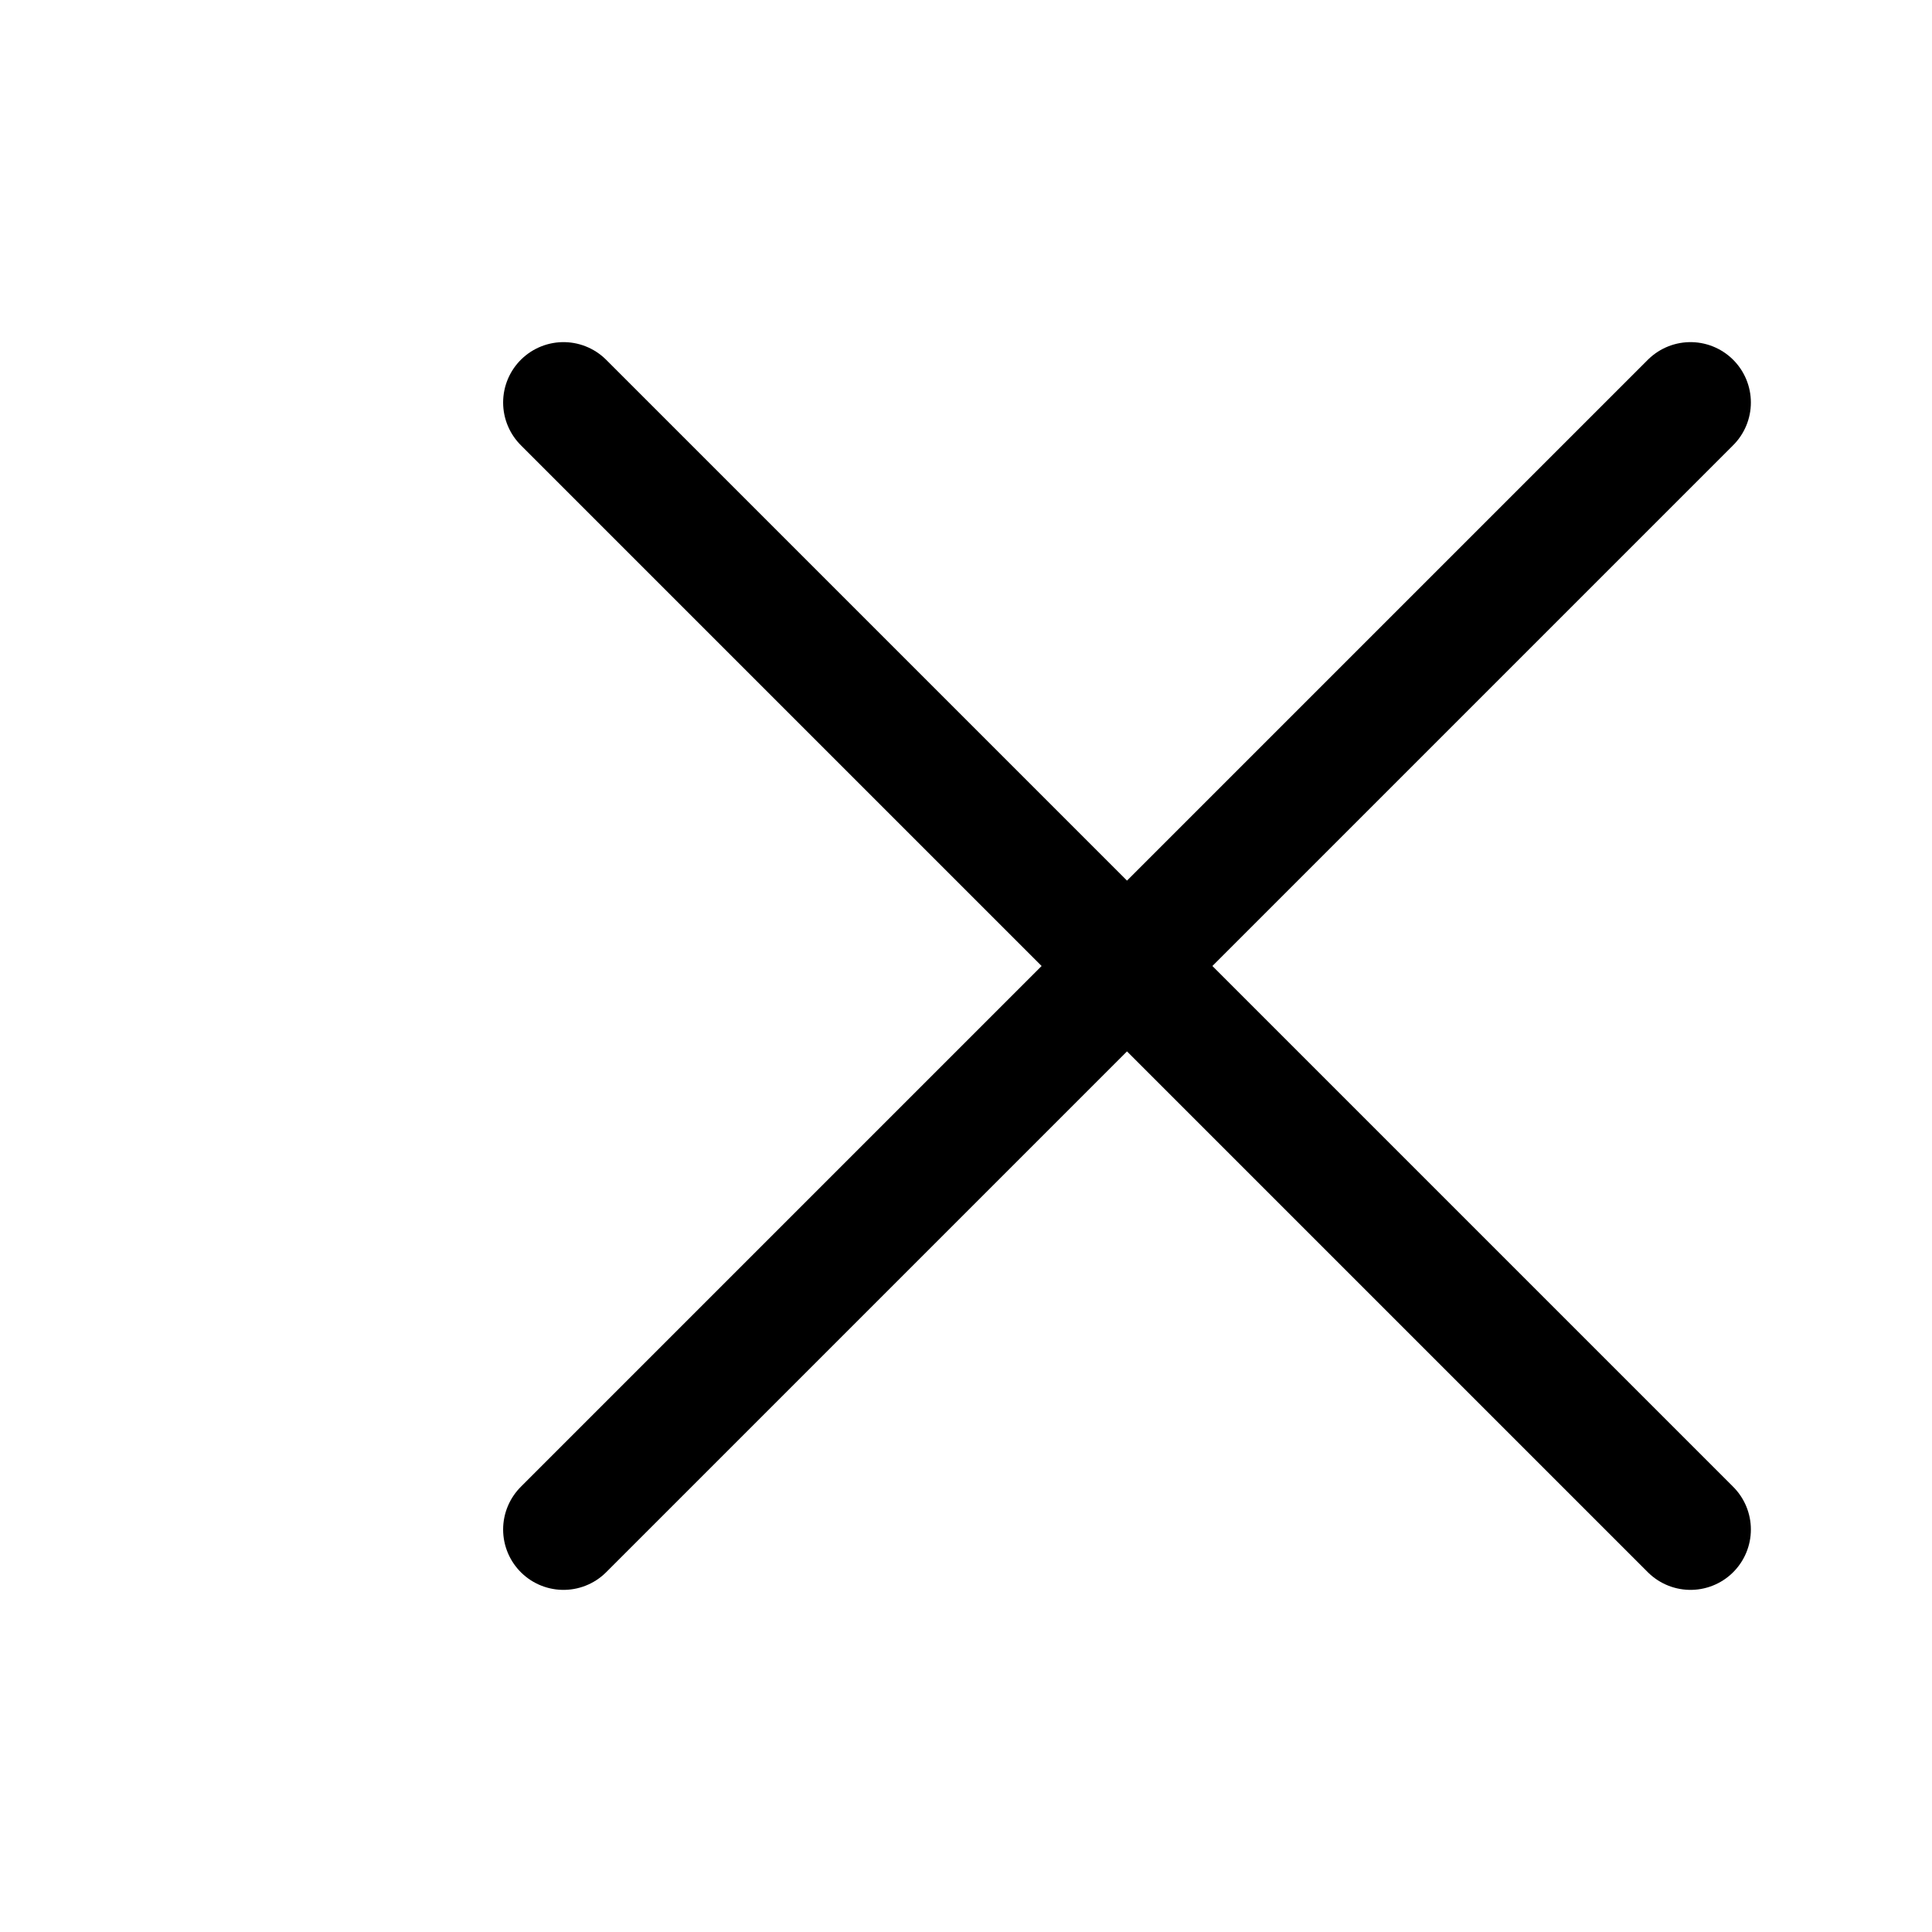
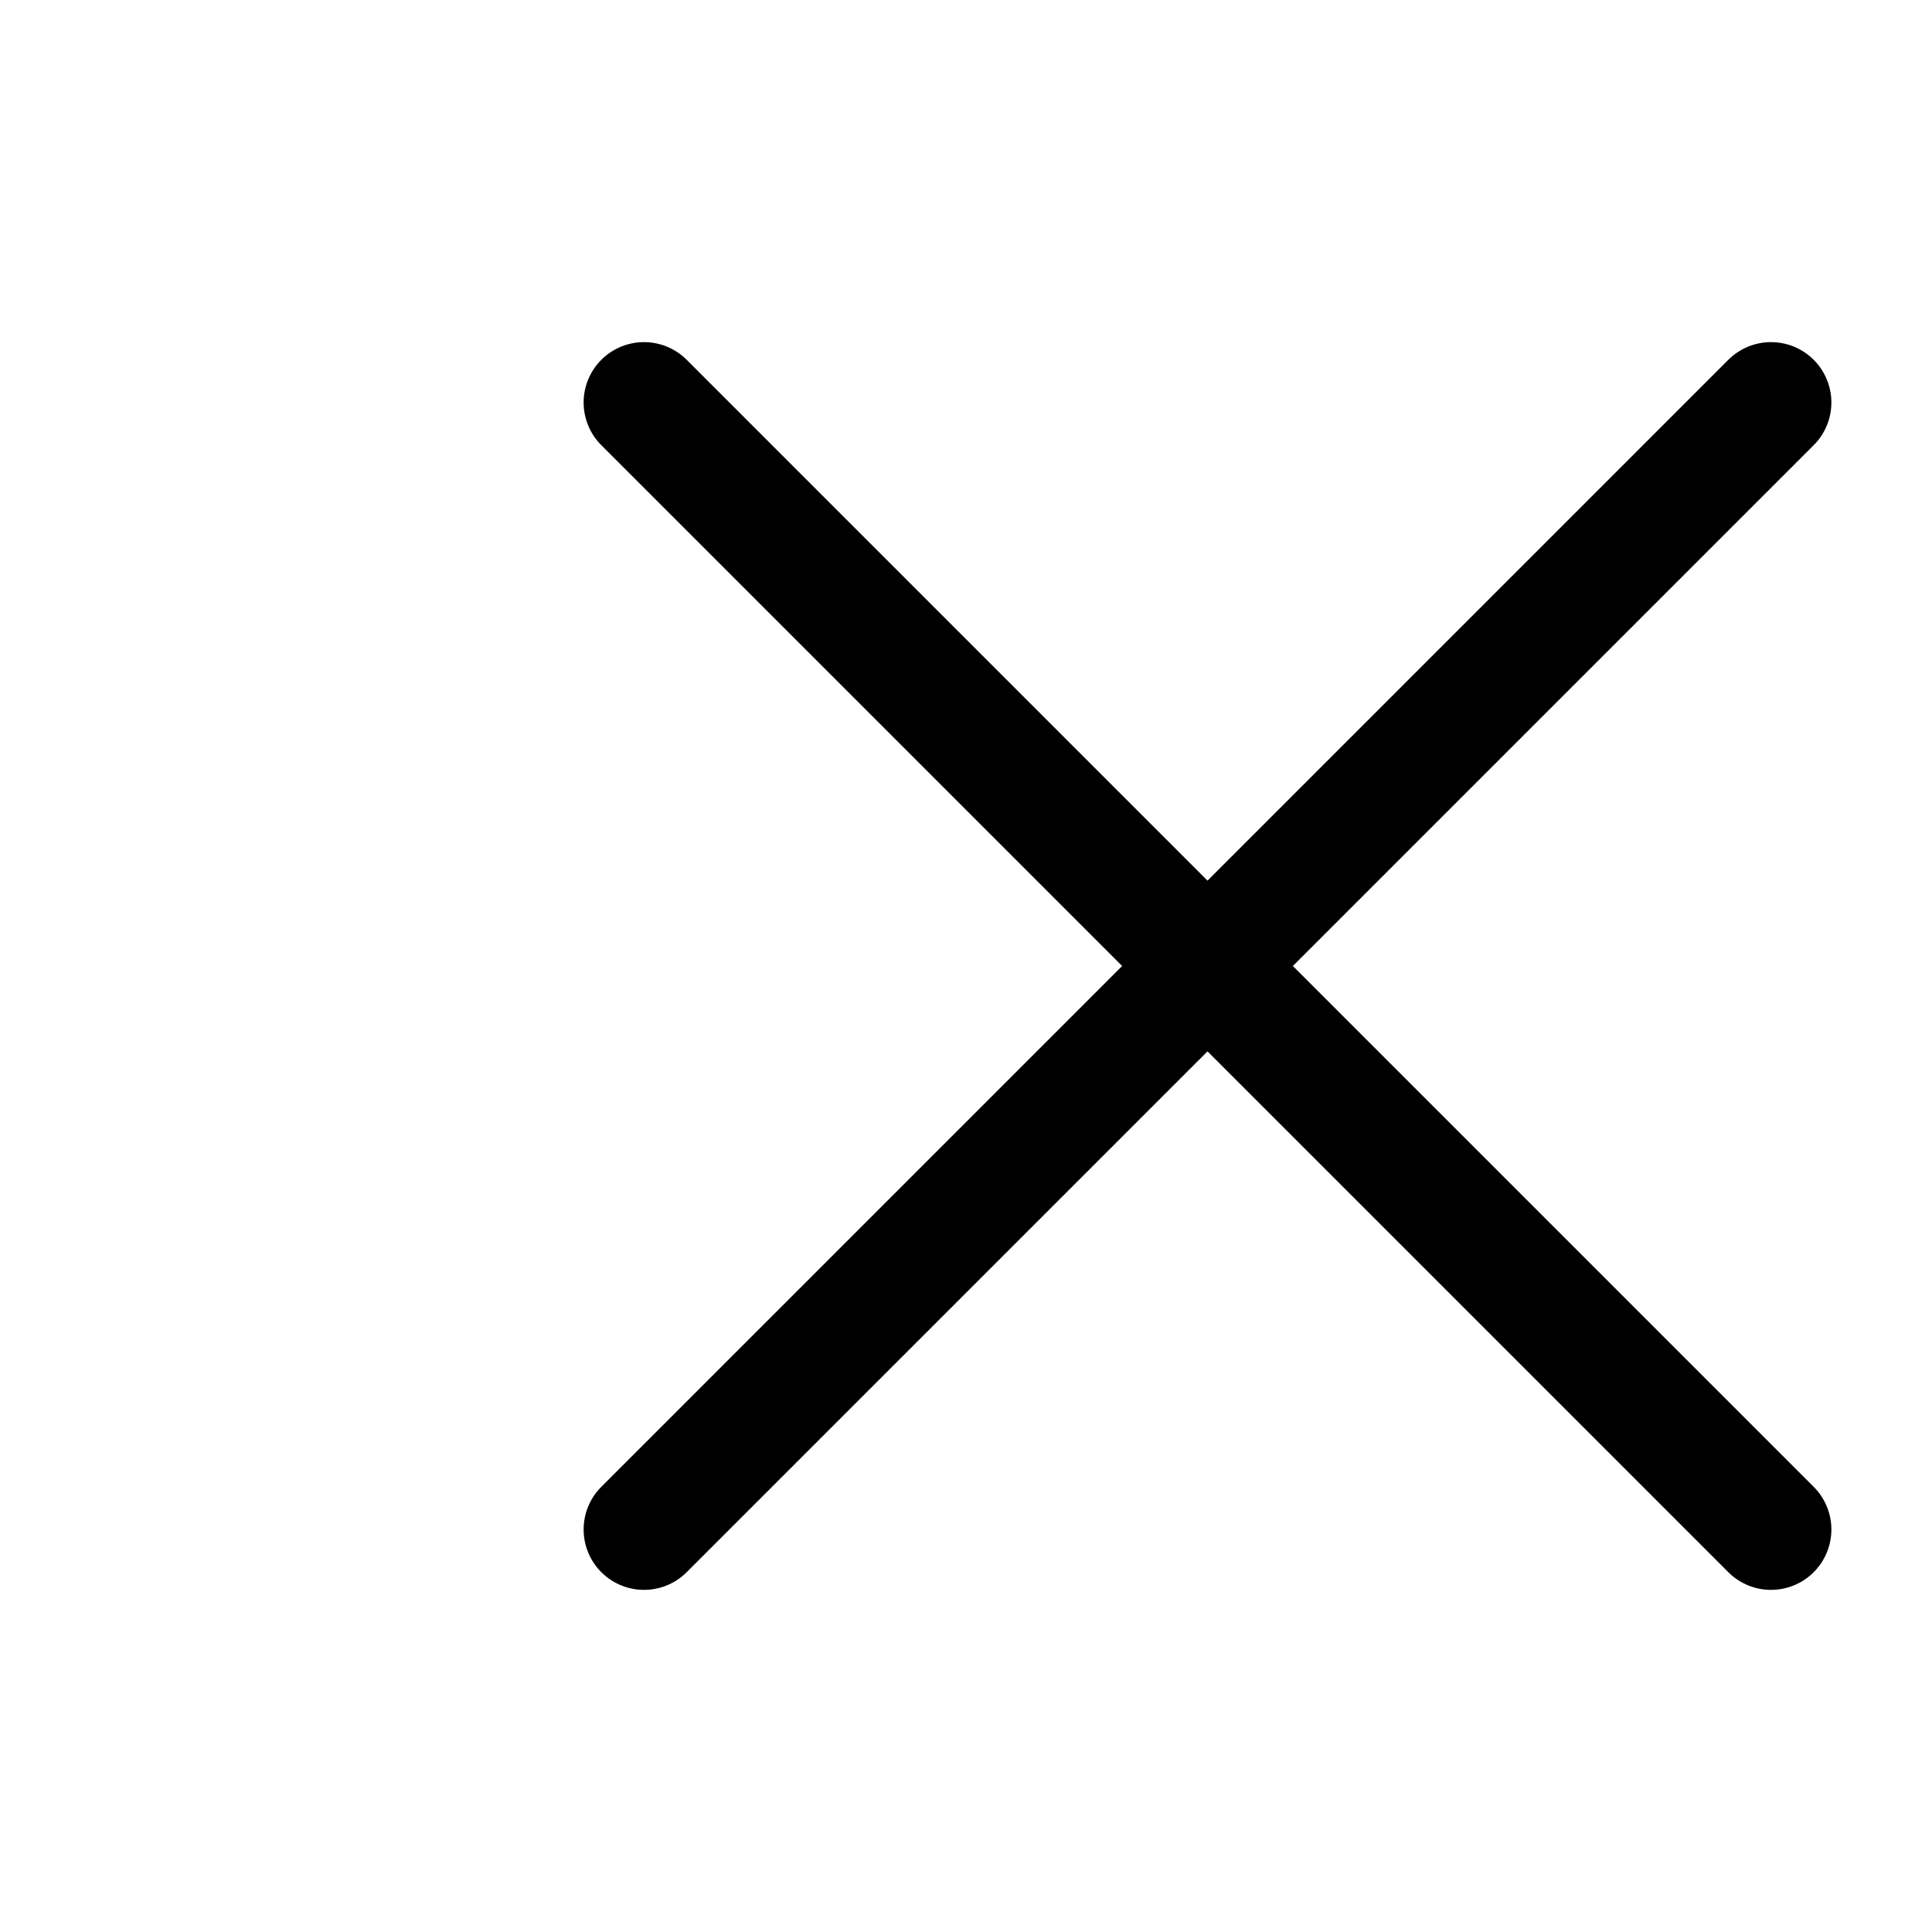
- <svg xmlns="http://www.w3.org/2000/svg" viewBox="-2 0 24 24" fill="none">
+ <svg xmlns="http://www.w3.org/2000/svg" viewBox="-3 0 24 24" fill="none">
  <path d="M19 5L5 19M5 5L19 19" stroke="#000000" stroke-width="1.5" stroke-linecap="round" stroke-linejoin="round" />
</svg>
